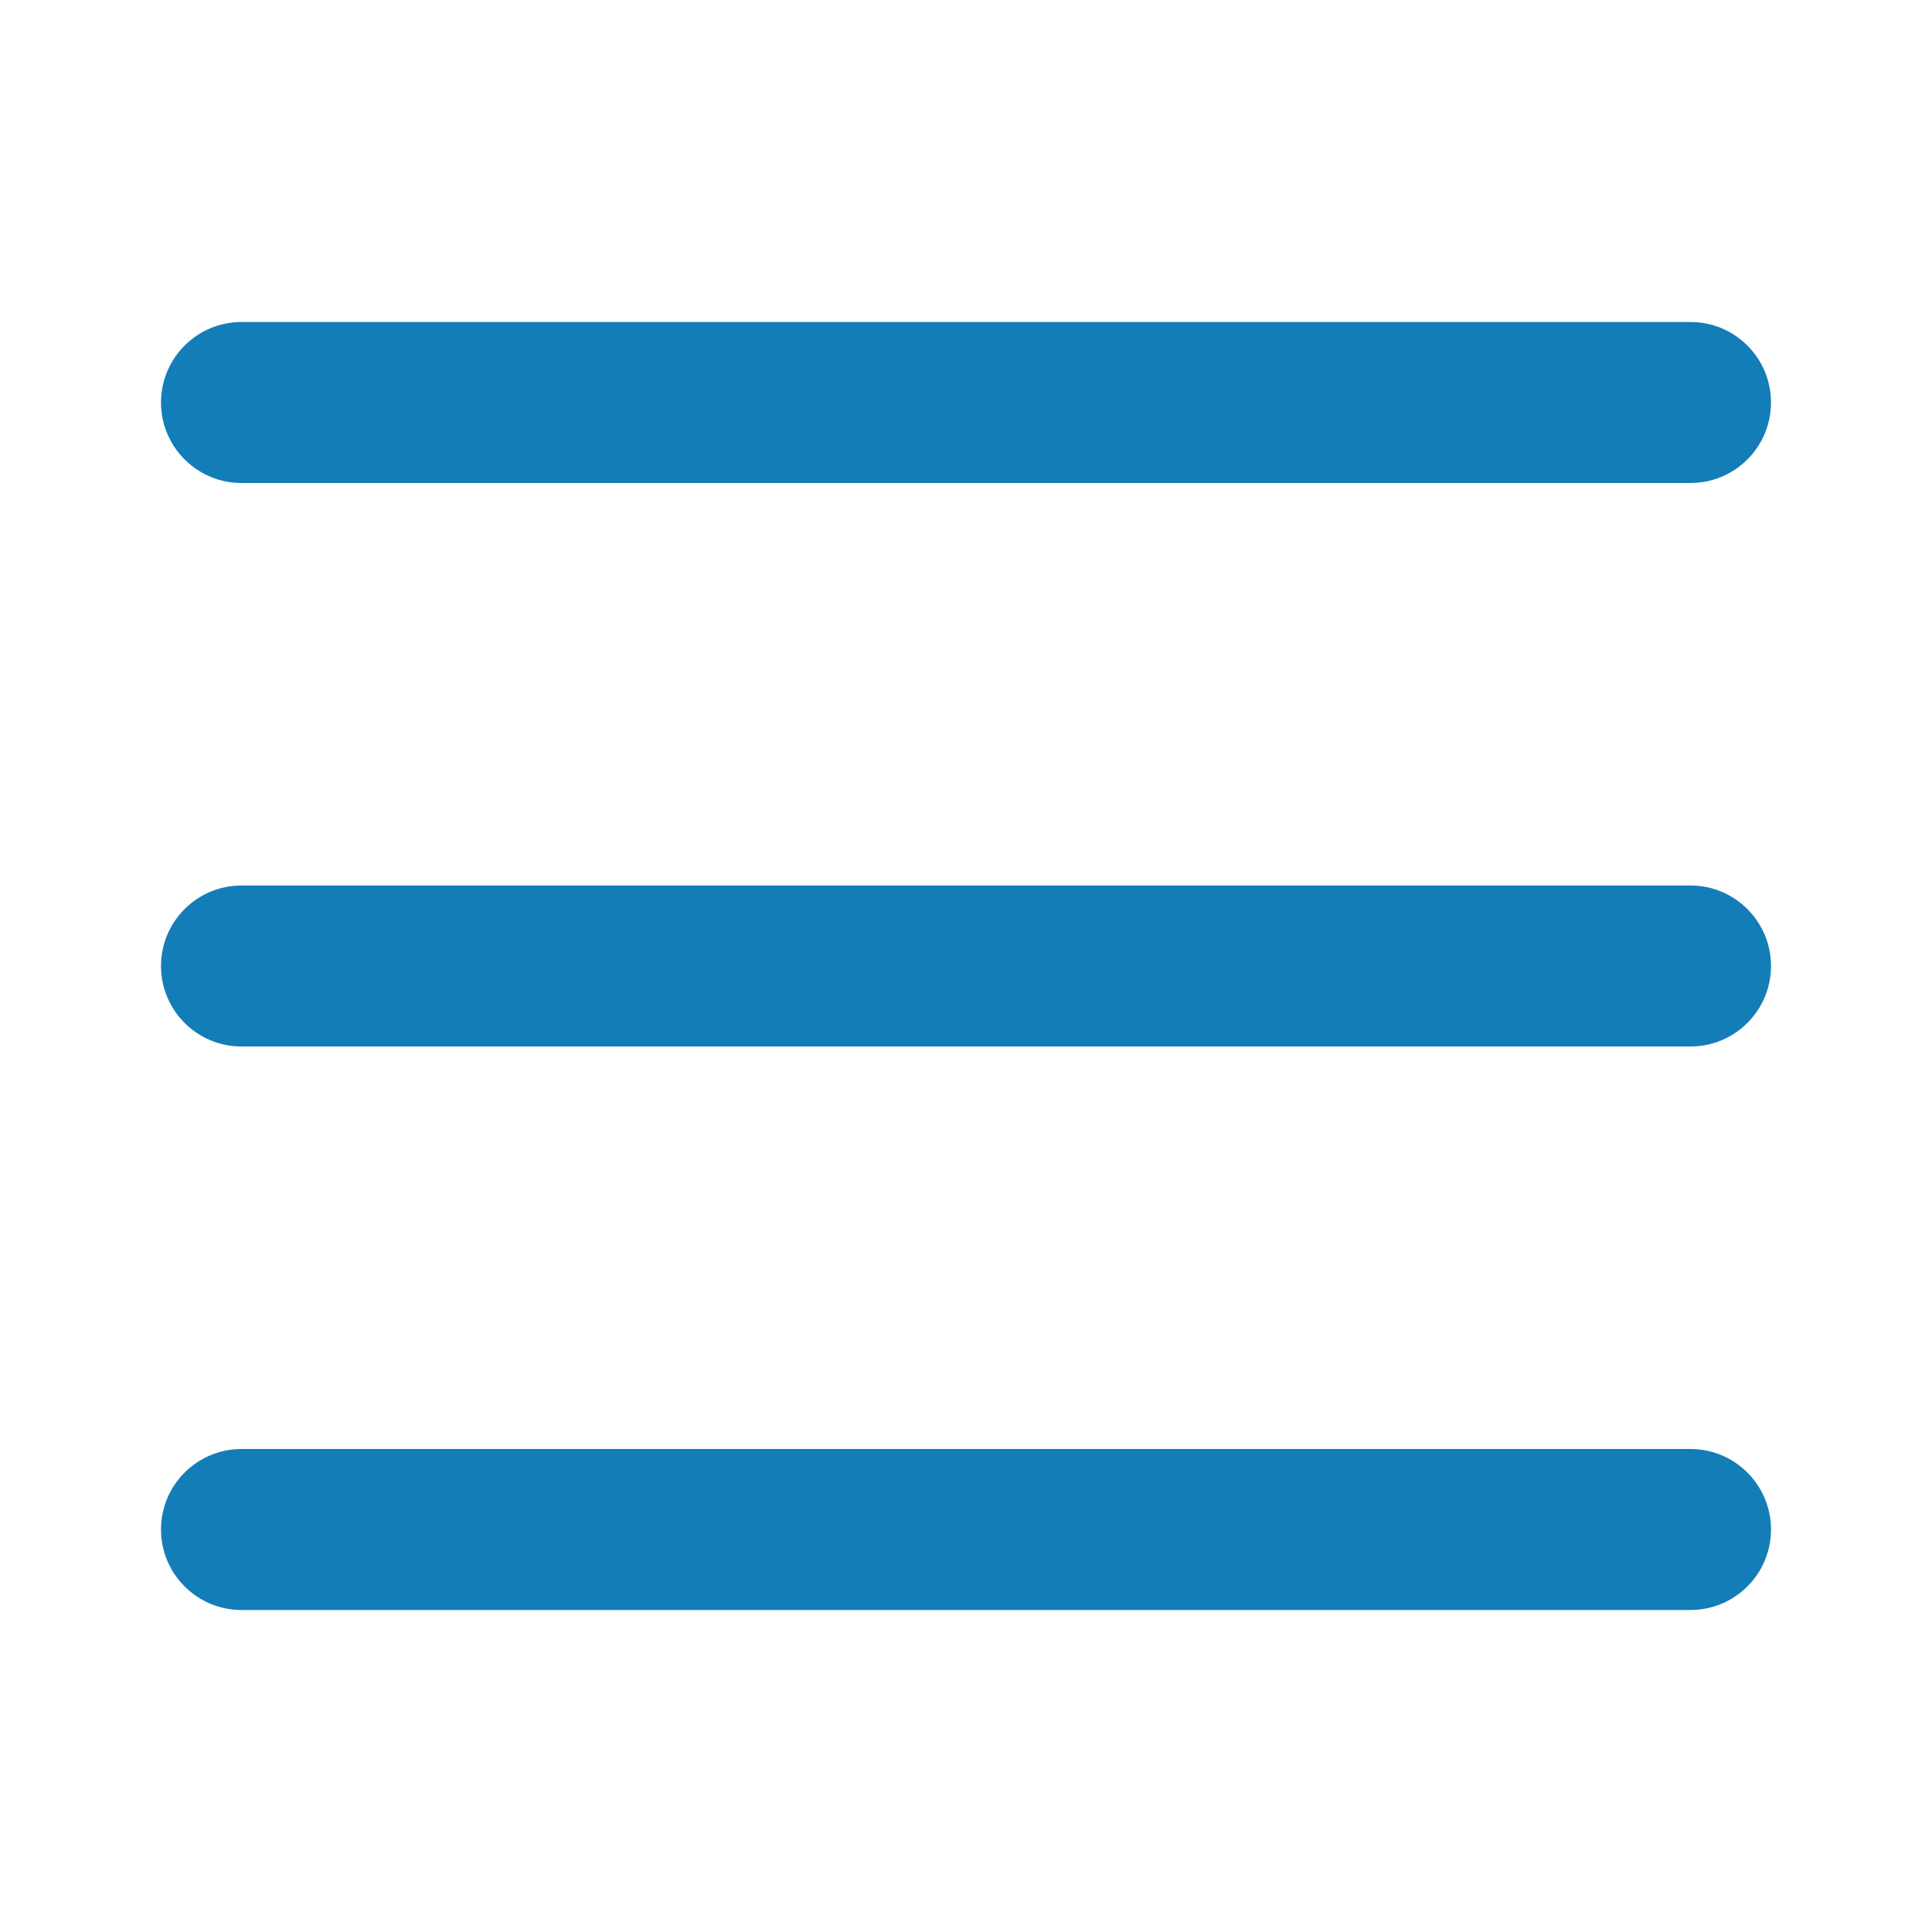
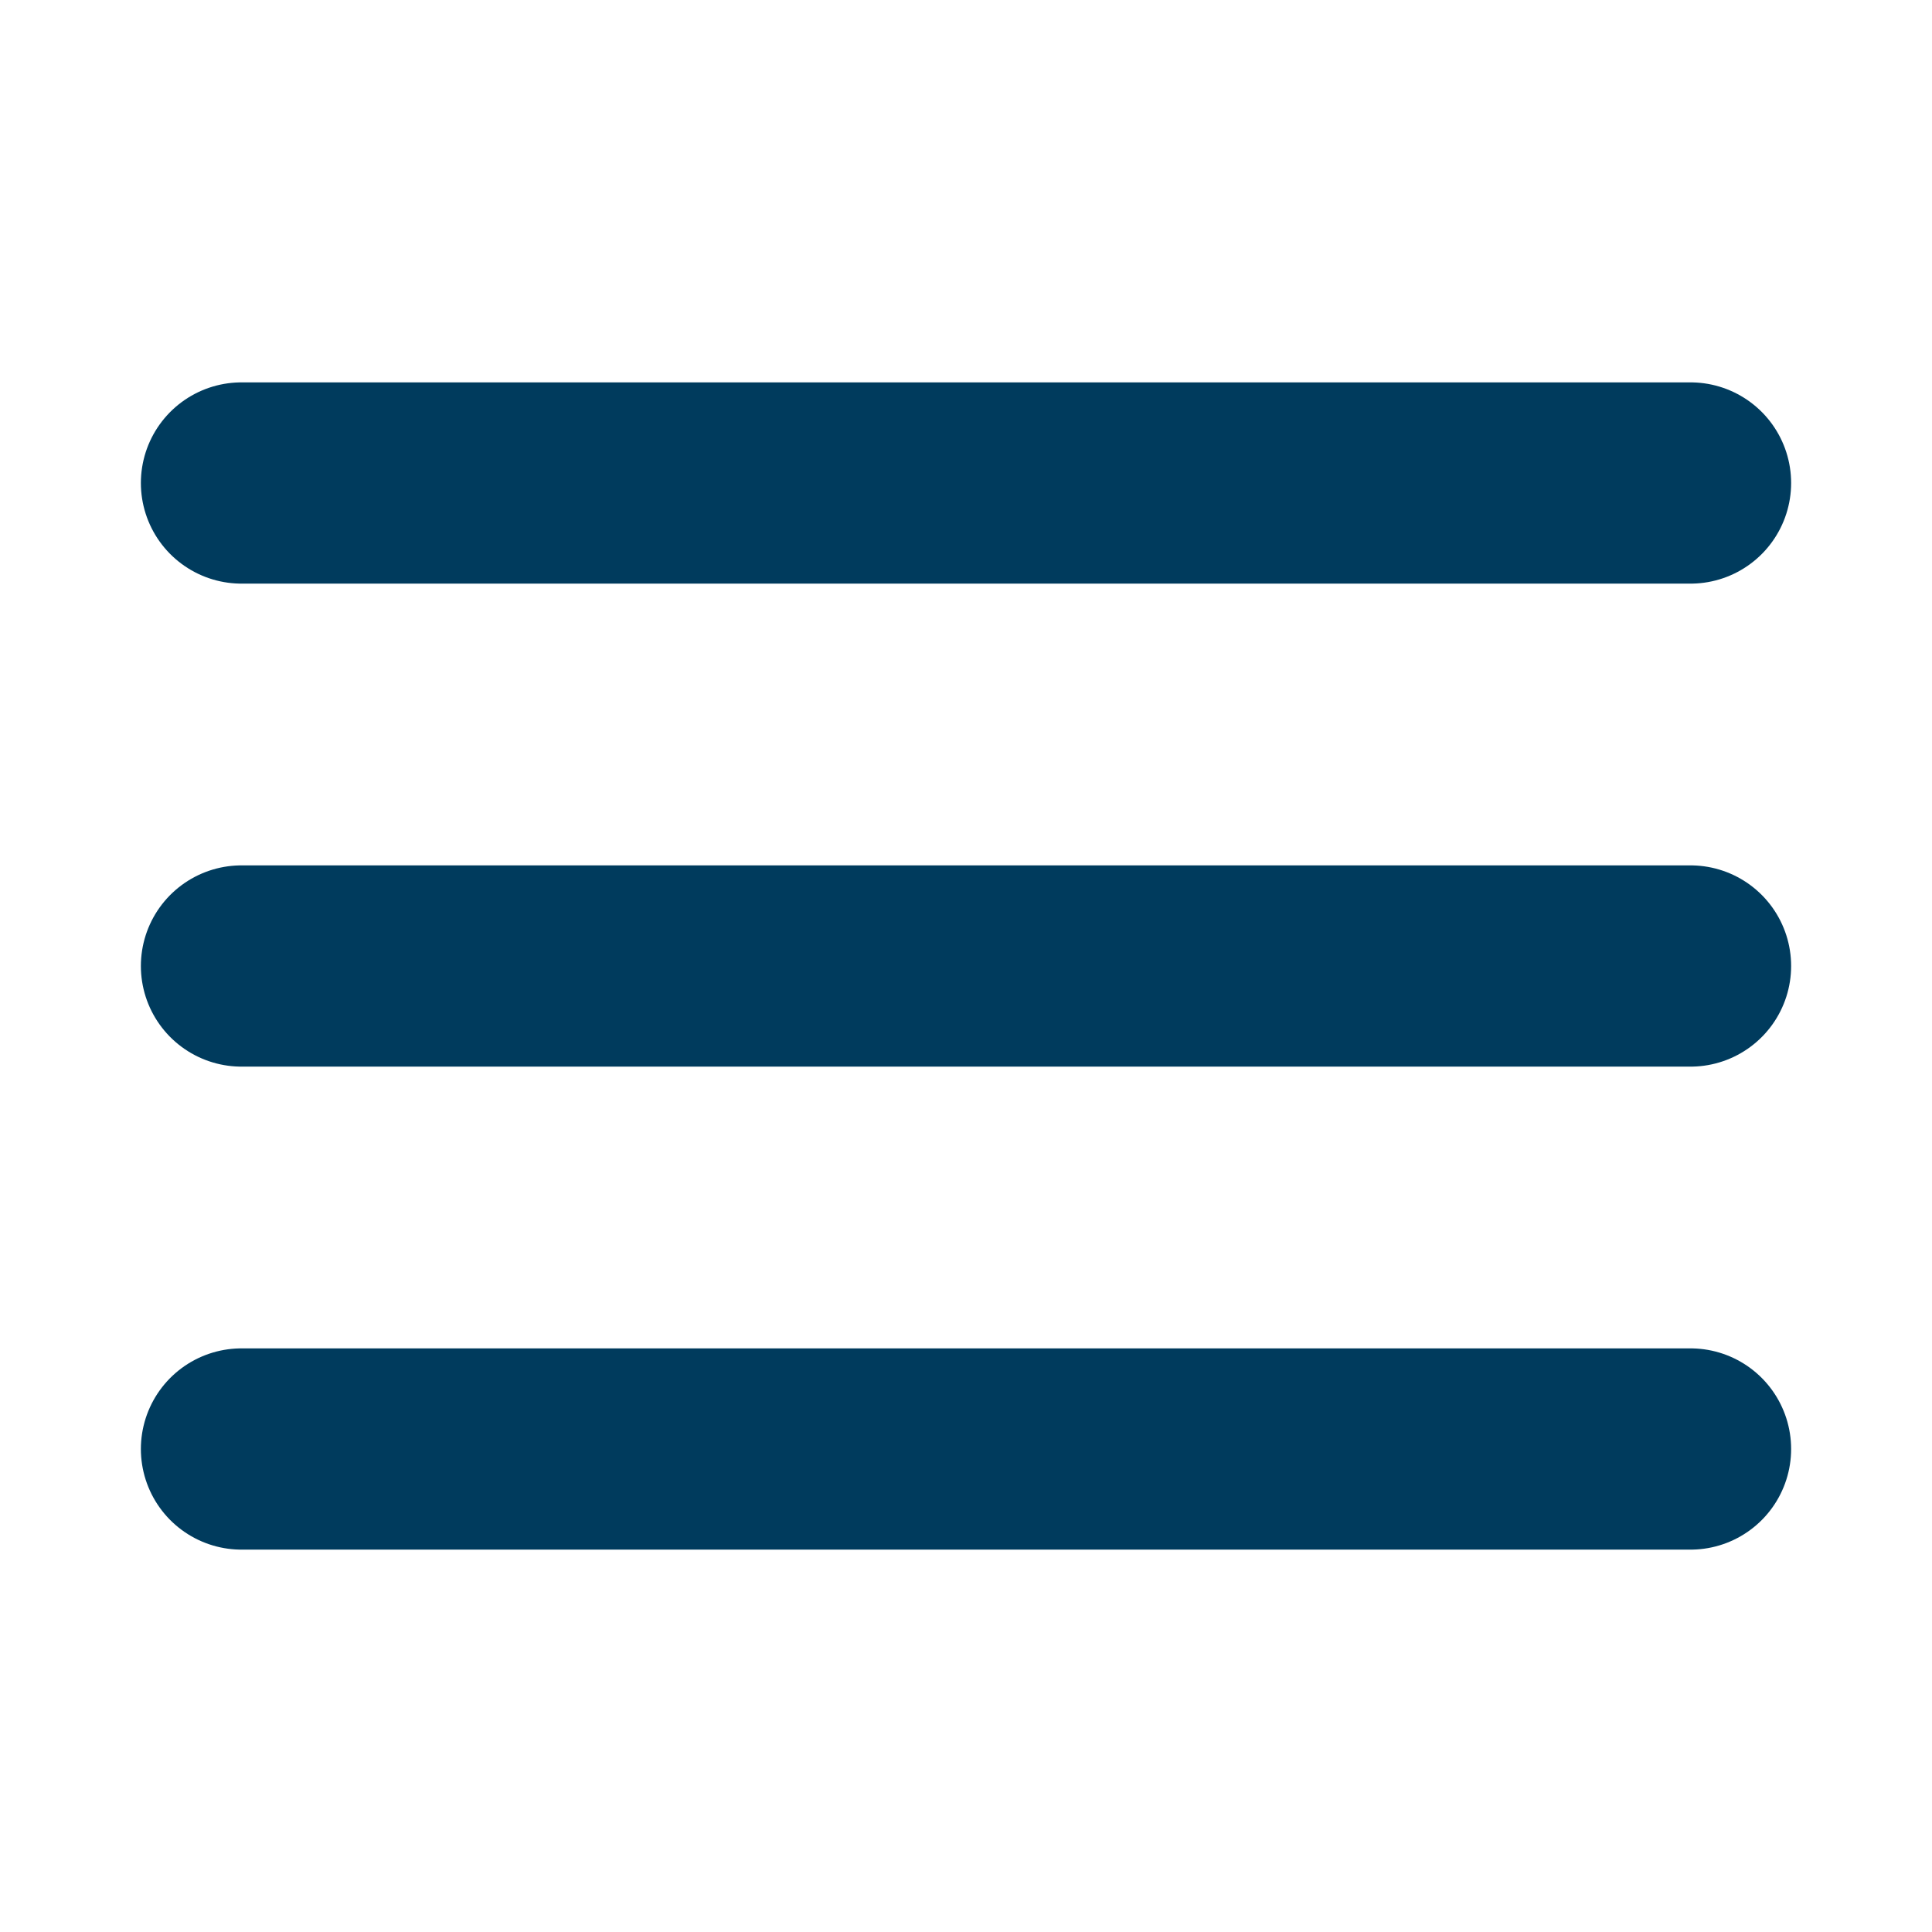
<svg xmlns="http://www.w3.org/2000/svg" width="24" height="24" viewBox="0 0 24 24" fill="none">
-   <path d="M2 5C2 4.448 2.448 4 3 4H21C21.552 4 22 4.448 22 5C22 5.552 21.552 6 21 6H3C2.448 6 2 5.552 2 5Z" fill="#137DB8" />
-   <path d="M2 12C2 11.448 2.448 11 3 11H21C21.552 11 22 11.448 22 12C22 12.552 21.552 13 21 13H3C2.448 13 2 12.552 2 12Z" fill="#137DB8" />
-   <path d="M2 19C2 18.448 2.448 18 3 18H21C21.552 18 22 18.448 22 19C22 19.552 21.552 20 21 20H3C2.448 20 2 19.552 2 19Z" fill="#137DB8" />
+   <path d="M3 12H21M3 6H21M3 18H21" stroke="#003B5D" stroke-width="2.5" stroke-linecap="round" stroke-linejoin="round" />
</svg>
